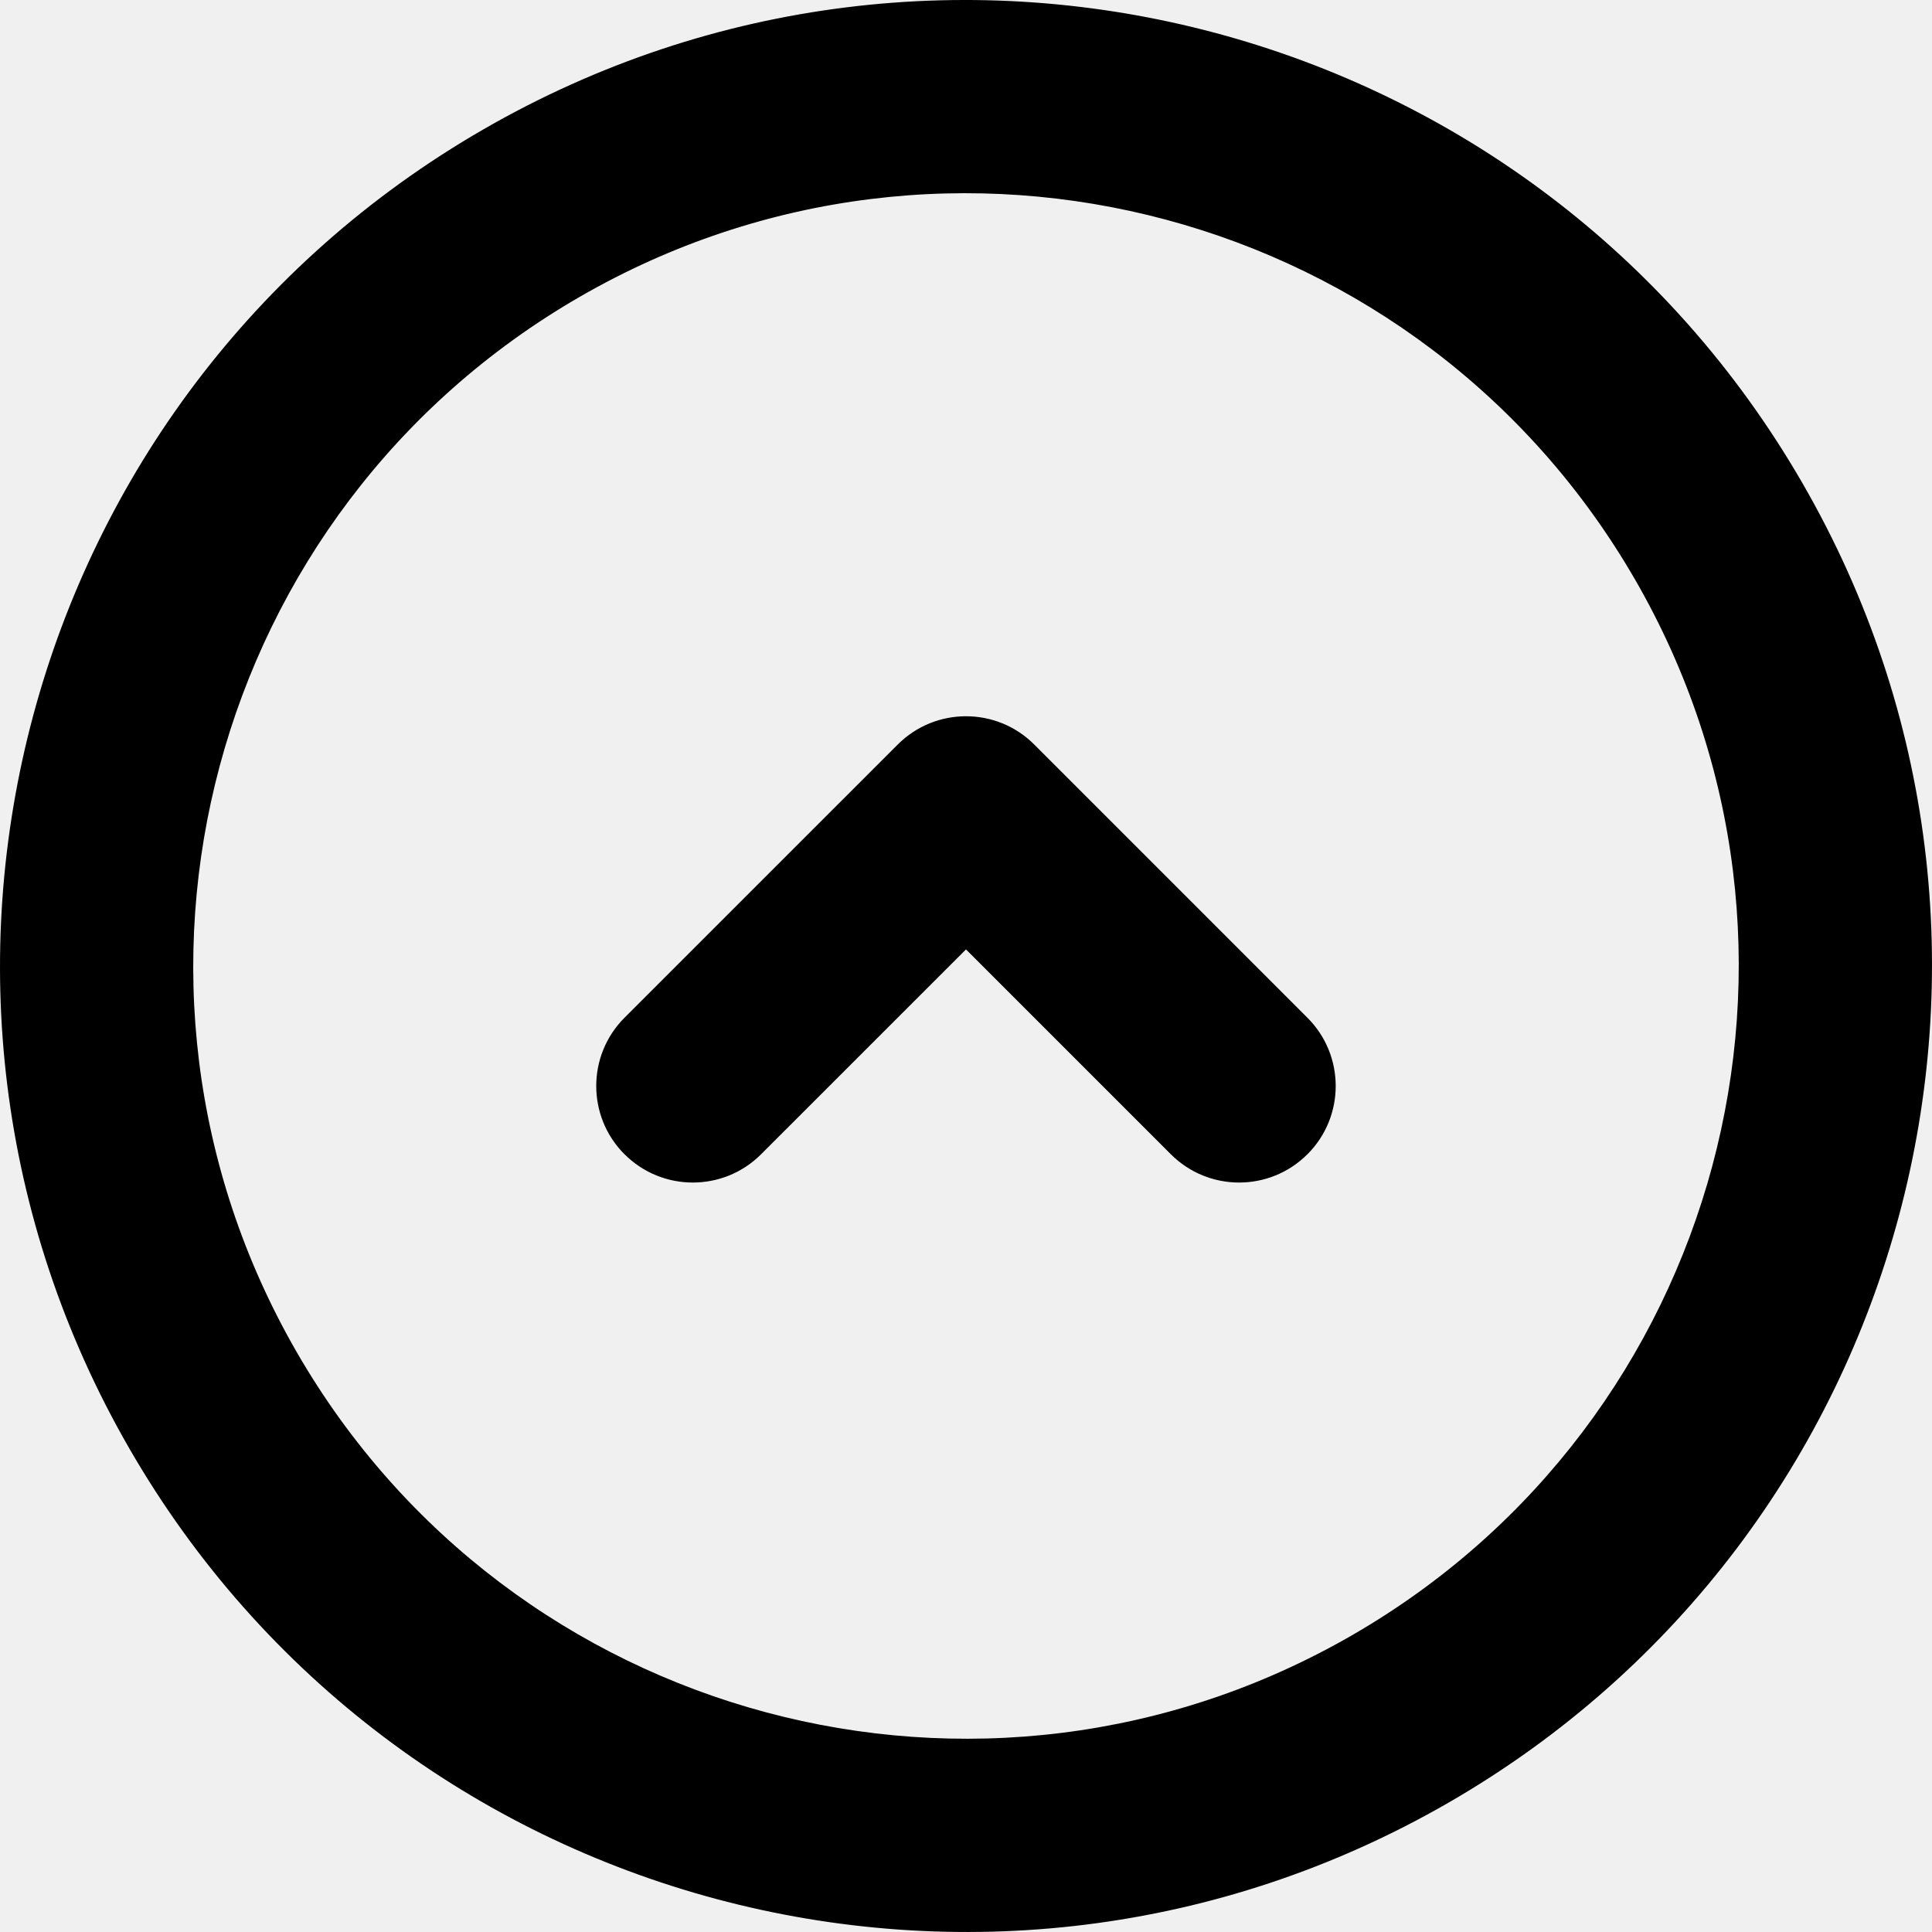
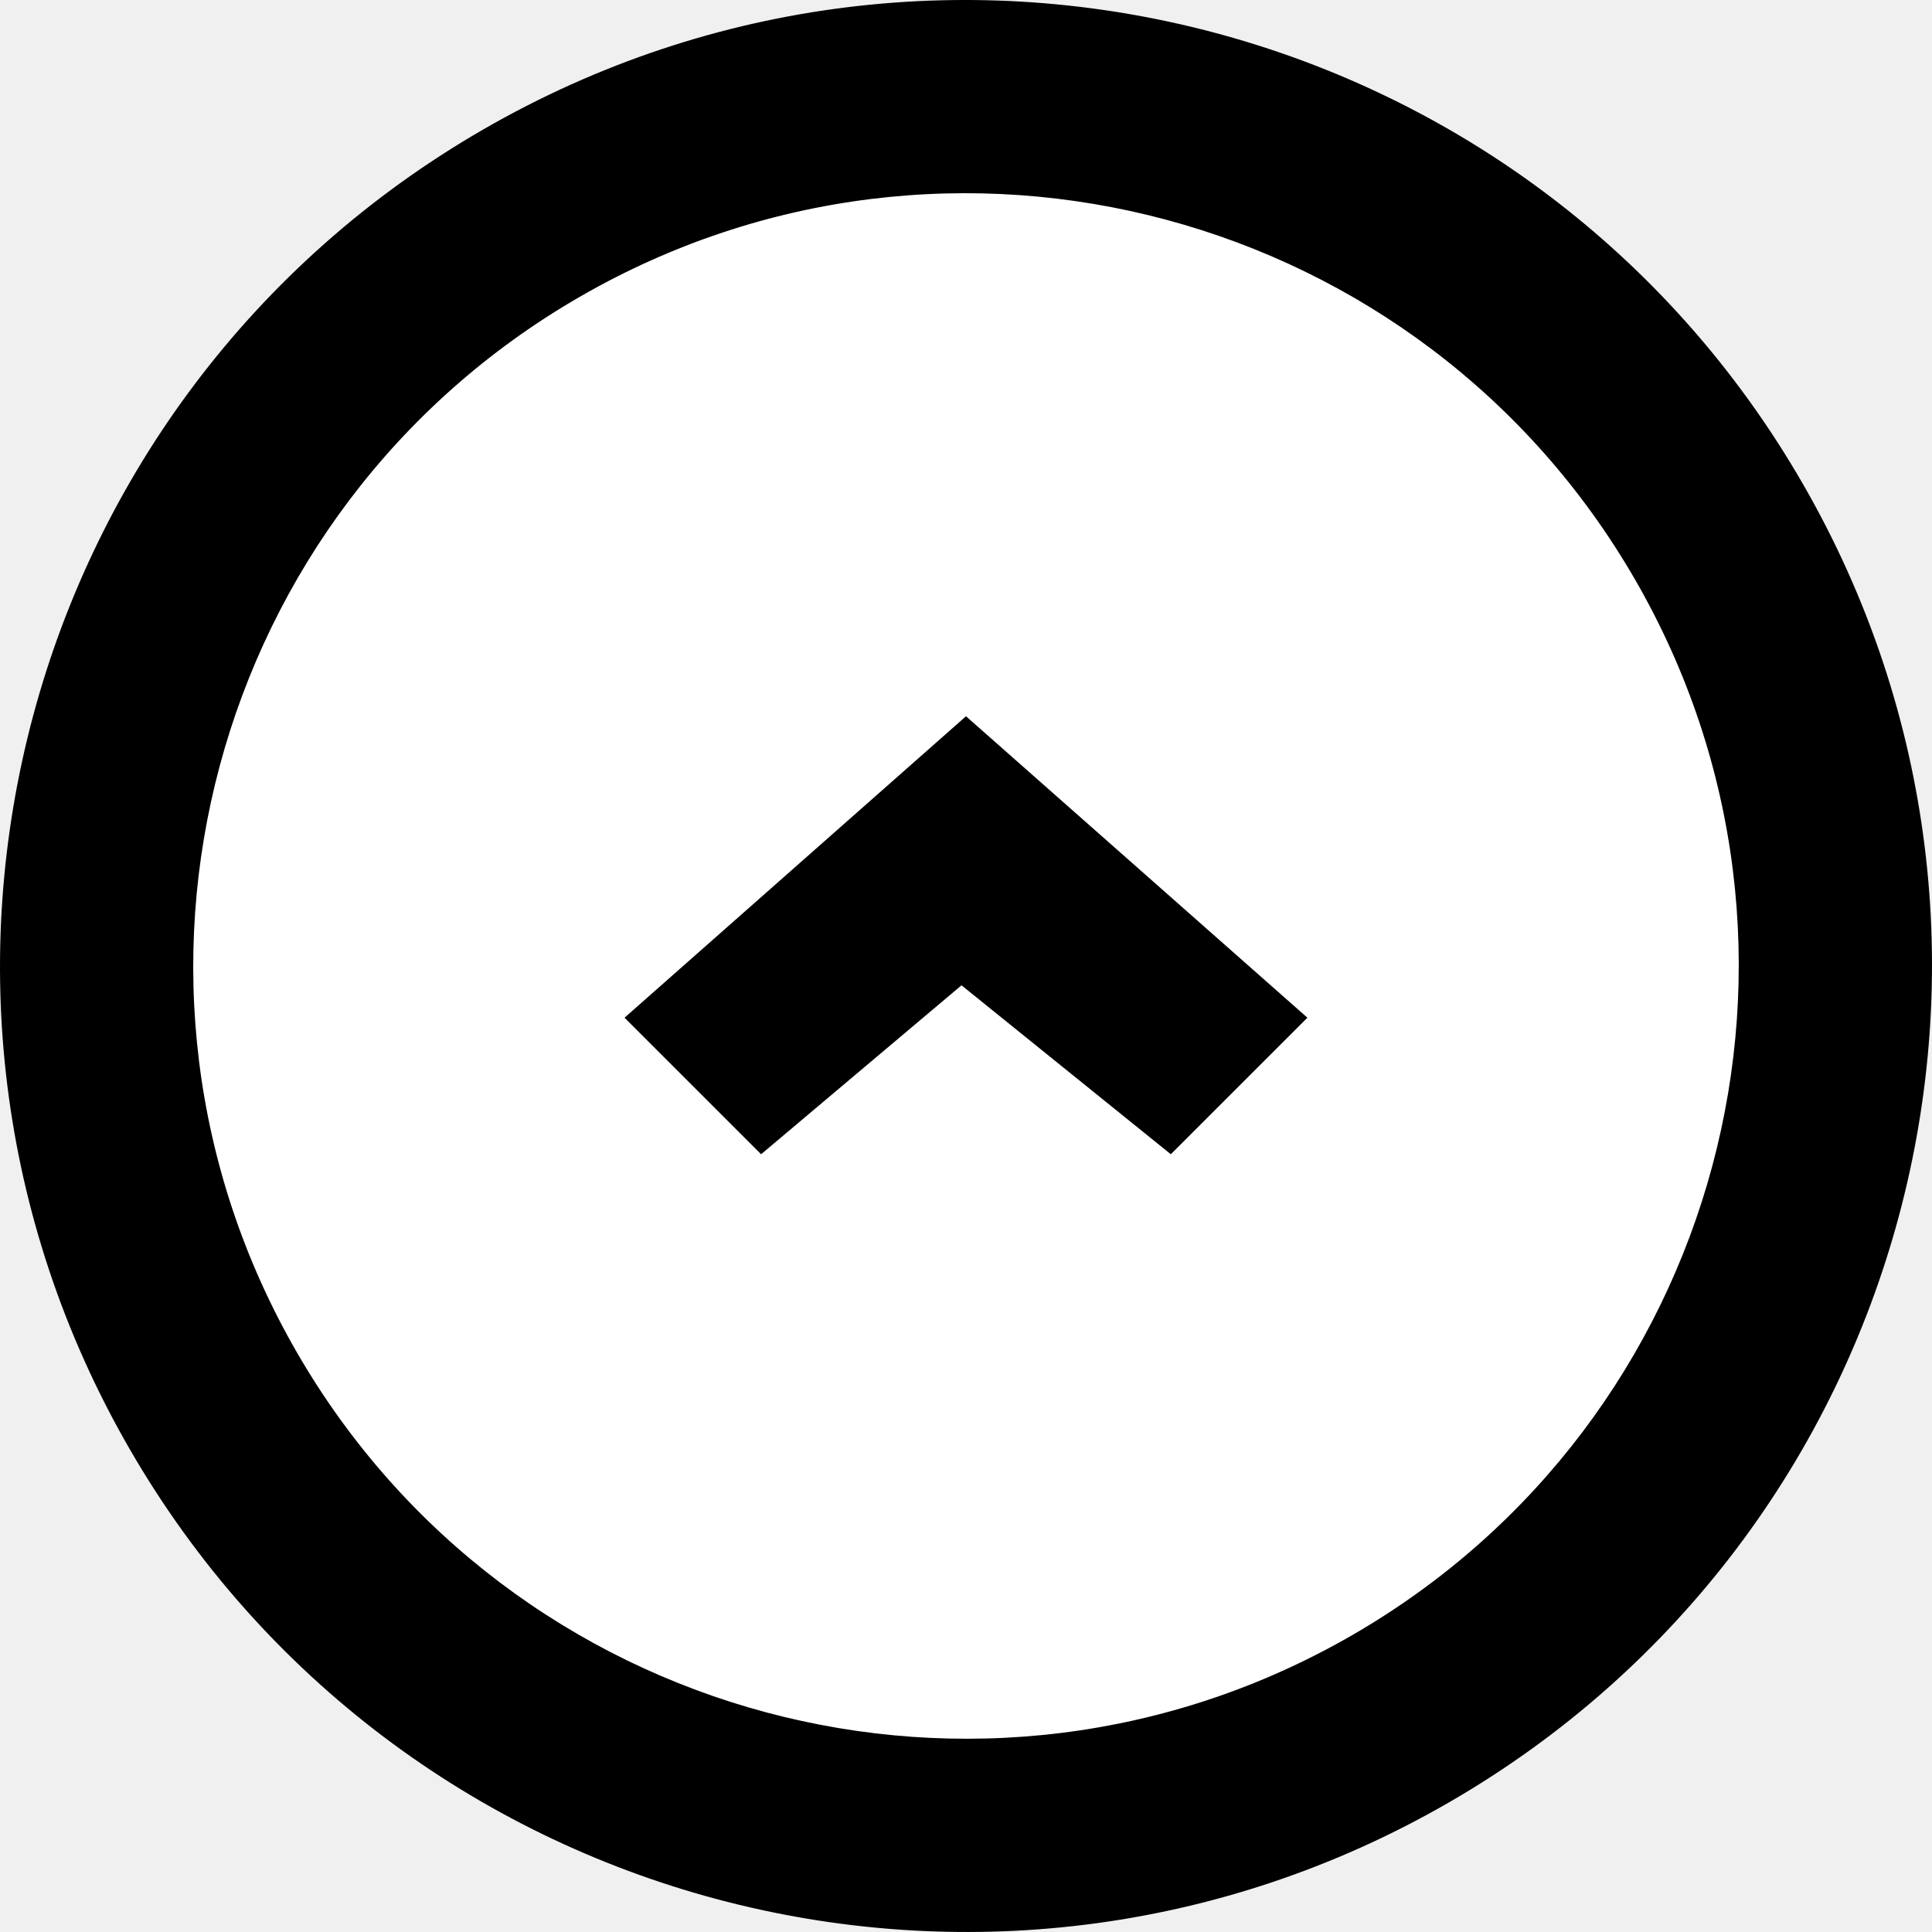
<svg xmlns="http://www.w3.org/2000/svg" version="1.1" id="Capa_1" x="0px" y="0px" width="314.069px" height="314.069px" viewBox="0 0 314.069 314.069" style="enable-background:new 0 0 314.069 314.069;" xml:space="preserve">
-   <g>
-     <g id="_x34_99._Up">
-       <g>
-         <path d="M293.003,78.531C249.646,3.436,153.619-22.295,78.529,21.061C3.434,64.411-22.297,160.443,21.067,235.542     c43.35,75.087,139.375,100.822,214.465,57.467C310.628,249.648,336.371,153.621,293.003,78.531z M219.835,265.802     c-60.067,34.685-136.894,14.114-171.576-45.961C13.577,159.762,34.161,82.943,94.23,48.261     c60.071-34.69,136.894-14.106,171.578,45.971C300.493,154.308,279.906,231.118,219.835,265.802z M168.132,121.034     c-3.066-3.07-7.077-4.599-11.097-4.599c-4.018,0-8.031,1.529-11.101,4.599l-44.409,44.406c-6.133,6.128-6.133,16.078,0,22.206     v-0.009c6.129,6.132,16.076,6.132,22.201,0l33.308-33.299l33.298,33.299c6.135,6.132,16.077,6.132,22.201,0v0.009     c6.135-6.128,6.135-16.078,0-22.206L168.132,121.034z" />
+   <defs id="defs4276" />
+   <g id="layer3" style="display:inline">
+     <ellipse style="fill:#ffffff" id="path6579" cx="156.076" cy="153.888" rx="145.866" ry="140.031" />
+   </g>
+   <g id="g4241" style="display:inline">
+ 	
+ </g>
+   <g id="g4243">
+ </g>
+   <g id="g4245">
+ </g>
+   <g id="g4247">
+ </g>
+   <g id="g4249">
+ </g>
+   <g id="g4251">
+ </g>
+   <g id="g4253">
+ </g>
+   <g id="g4255">
+ </g>
+   <g id="g4257">
+ </g>
+   <g id="g4259">
+ </g>
+   <g id="g4261">
+ </g>
+   <g id="g4263">
+ </g>
+   <g id="g4265">
+ </g>
+   <g id="g4267">
+ </g>
+   <g id="g4269">
+ </g>
+   <g id="g4271">
+ </g>
+   <g id="layer4">
+     <g id="_x34_99._Up" style="enable-background:new 0 0 314.069 314.069;display:inline">
+       <g id="g4238">
+         <path d="M 293.003,78.531 C 249.646,3.436 153.619,-22.295 78.529,21.061 3.434,64.411 -22.297,160.443 21.067,235.542 64.417,310.629 160.442,336.364 235.532,293.009 310.628,249.648 336.371,153.621 293.003,78.531 Z M 219.835,265.802 C 159.768,300.487 82.941,279.916 48.259,219.841 13.577,159.762 34.161,82.943 94.23,48.261 c 60.071,-34.69 136.894,-14.106 171.578,45.971 34.685,60.076 14.098,136.886 -45.973,171.57 z m -62.8,-149.367 -55.51,49.005 22.201,22.197 32.579,-27.464 34.027,27.464 22.201,-22.197 z" id="path4236" />
      </g>
    </g>
  </g>
-   <g>
- </g>
-   <g>
- </g>
-   <g>
- </g>
-   <g>
- </g>
-   <g>
- </g>
-   <g>
- </g>
-   <g>
- </g>
-   <g>
- </g>
-   <g>
- </g>
-   <g>
- </g>
-   <g>
- </g>
-   <g>
- </g>
-   <g>
- </g>
-   <g>
- </g>
-   <g>
- </g>
</svg>
